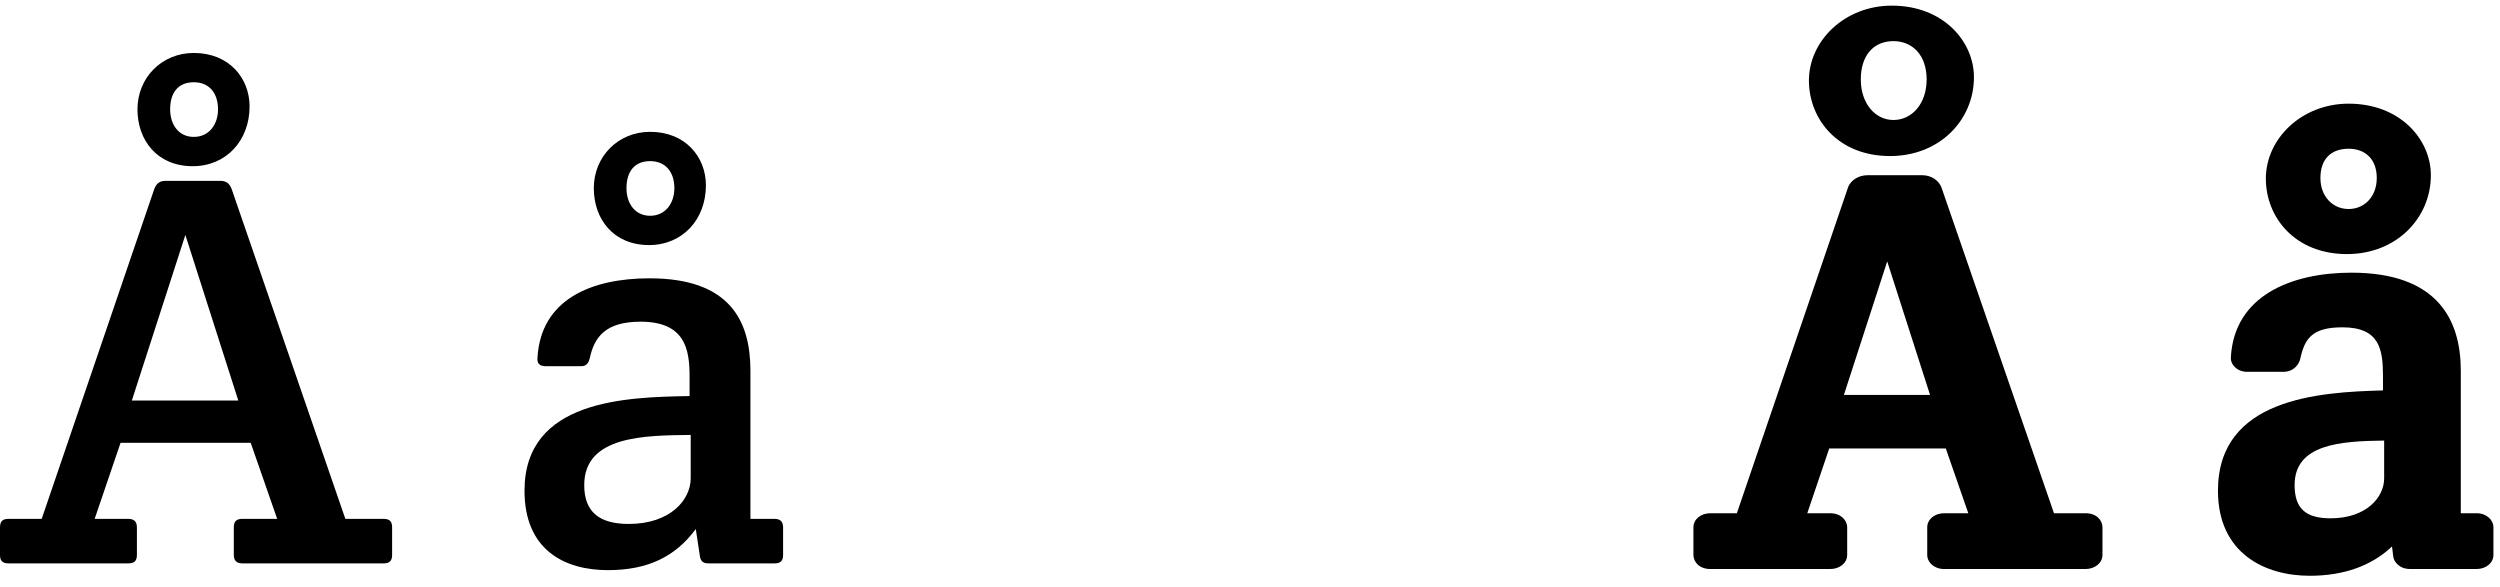
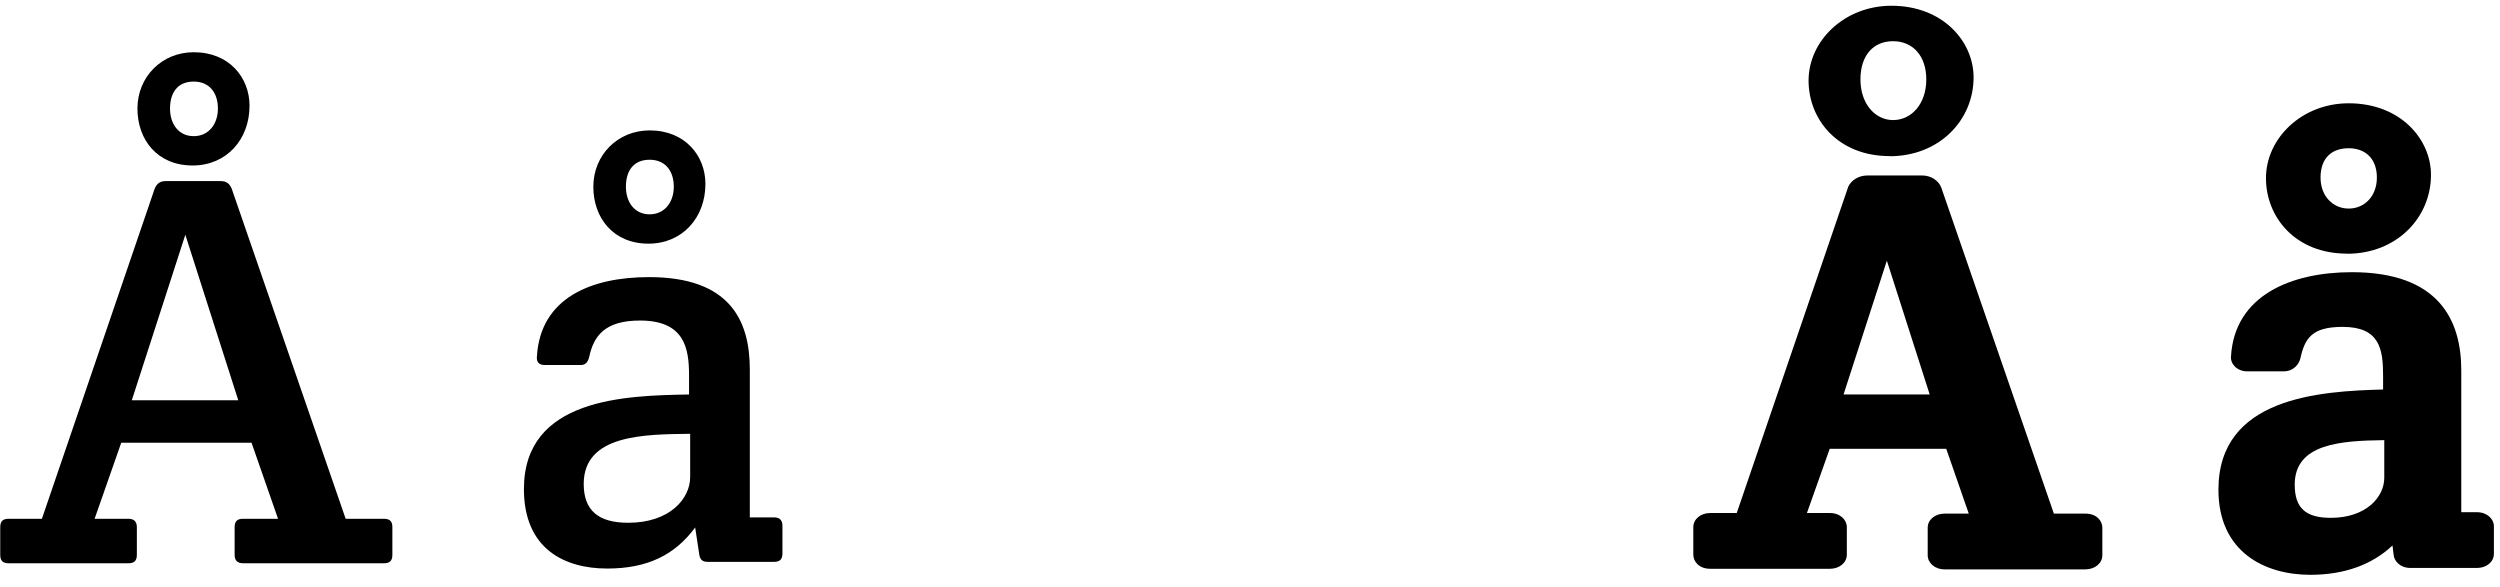
<svg xmlns="http://www.w3.org/2000/svg" viewBox="0 0 213 50">
-   <path d="m8.064 44.208h2.88c0.48 0 0.72 0.24 0.72 0.72v2.352c0 0.528-0.24 0.72-0.72 0.72h-10.224c-0.528 0-0.72-0.24-0.72-0.72v-2.352c0-0.528 0.24-0.72 0.72-0.72h2.832l9.6-28.128c0.192-0.48 0.48-0.672 0.96-0.672h4.656c0.48 0 0.768 0.192 0.96 0.672l9.696 28.128h3.264c0.528 0 0.72 0.24 0.72 0.72v2.352c0 0.528-0.24 0.72-0.72 0.72h-12.048c-0.48 0-0.72-0.24-0.72-0.72v-2.352c0-0.528 0.24-0.72 0.72-0.72h2.976l-2.256-6.48h-11.088zm3.168-10.08h9.072l-4.512-14.112zm5.184-19.968c-3.024 0-4.704-2.208-4.704-4.848 0-2.688 2.064-4.8 4.8-4.8 3.024 0 4.752 2.16 4.752 4.56 0 2.88-1.968 5.088-4.848 5.088zm0.096-7.152c-1.392 0-2.016 0.96-2.016 2.304 0 1.296 0.72 2.352 2.016 2.352s2.064-1.056 2.064-2.352c0-1.344-0.72-2.304-2.064-2.304zm42.24 26.736v-1.68c0-2.304-0.384-4.656-4.176-4.656-3.024 0-3.936 1.344-4.32 3.072-0.096 0.432-0.288 0.72-0.72 0.72h-3.072c-0.48 0-0.72-0.24-0.672-0.72 0.288-4.992 4.608-6.768 9.552-6.768 6.864 0 8.592 3.648 8.592 7.872v12.624h2.064c0.48 0 0.72 0.24 0.72 0.72v2.352c0 0.528-0.24 0.72-0.72 0.72h-5.664c-0.48 0-0.672-0.24-0.72-0.72l-0.336-2.208c-1.728 2.352-4.08 3.504-7.488 3.504-3.648 0-7.104-1.68-7.104-6.768 0-7.776 8.688-7.968 14.064-8.064zm0.096 7.008v-3.696c-3.888 0.048-9.072 0.048-9.072 4.272 0 2.256 1.248 3.312 3.792 3.312 3.552 0 5.28-2.064 5.28-3.888zm-3.552-19.872c-3.024 0-4.704-2.208-4.704-4.848 0-2.688 2.064-4.8 4.8-4.8 3.024 0 4.752 2.16 4.752 4.56 0 2.88-1.968 5.088-4.848 5.088zm0.096-7.152c-1.392 0-2.016 0.96-2.016 2.304 0 1.296 0.72 2.352 2.016 2.352s2.064-1.056 2.064-2.352c0-1.344-0.72-2.304-2.064-2.304z" />
-   <path d="m161.03 13.296c-4.41 0-6.91-3.12-6.91-6.432 0-3.408 3.07-6.384 7.06-6.384 4.41 0 7 3.072 7 6.096 0 3.648-2.92 6.72-7.15 6.72zm0.29-9.792c-1.68 0-2.78 1.2-2.78 3.264s1.24 3.456 2.78 3.456c1.58 0 2.83-1.392 2.83-3.456s-1.2-3.264-2.83-3.264zm-7.34 40.224h1.96c0.87 0 1.44 0.576 1.44 1.2v2.352c0 0.672-0.62 1.2-1.44 1.2h-10.22c-0.96 0-1.44-0.624-1.44-1.2v-2.352c0-0.672 0.62-1.2 1.44-1.2h2.26l9.5-27.84c0.24-0.528 0.86-0.96 1.63-0.96h4.66c0.77 0 1.39 0.432 1.63 1.008l9.6 27.792h2.69c0.96 0 1.44 0.624 1.44 1.2v2.352c0 0.672-0.63 1.2-1.44 1.2h-12.05c-0.86 0-1.44-0.576-1.44-1.2v-2.352c0-0.672 0.62-1.2 1.44-1.2h2.06l-1.92-5.52h-9.93zm3.12-10.08h7.34l-3.65-11.376zm42.86-12c-4.42 0-6.91-3.12-6.91-6.432 0-3.408 3.07-6.384 7.05-6.384 4.42 0 7.01 3.072 7.01 6.096 0 3.648-2.93 6.72-7.15 6.72zm0.14-8.976c-1.48 0-2.4 0.864-2.4 2.496 0 1.584 1.06 2.64 2.4 2.64 1.35 0 2.4-1.056 2.4-2.64 0-1.632-1-2.496-2.4-2.496zm2.93 20.592v-1.2c0-2.304-0.29-4.176-3.45-4.176-2.6 0-3.22 0.96-3.6 2.688-0.1 0.432-0.53 1.104-1.44 1.104h-3.08c-0.86 0-1.44-0.624-1.39-1.248 0.29-5.232 5.14-7.2 10.27-7.2 7.4 0 9.32 4.08 9.32 8.352v12.144h1.34c0.86 0 1.44 0.576 1.44 1.2v2.352c0 0.672-0.62 1.2-1.44 1.2h-5.66c-0.92 0-1.4-0.624-1.44-1.104l-0.1-0.816c-1.73 1.632-4.08 2.496-7.01 2.496-3.84 0-7.82-1.92-7.82-7.248 0-7.872 8.59-8.4 14.06-8.544zm0.1 7.488v-3.216c-3.7 0.048-7.63 0.288-7.63 3.792 0 2.016 0.96 2.832 3.07 2.832 3.02 0 4.56-1.776 4.56-3.408z" />
+   <path d="m8.06 44.2h2.88c0.48 0 0.72 0.24 0.72 0.72v2.35c0 0.528-0.24 0.72-0.72 0.72h-10.2c-0.528 0-0.72-0.24-0.72-0.72v-2.35c0-0.528 0.24-0.72 0.72-0.72h2.83l9.6-28.1c0.192-0.48 0.48-0.672 0.96-0.672h4.66c0.48 0 0.768 0.192 0.96 0.672l9.7 28.1h3.26c0.528 0 0.72 0.24 0.72 0.72v2.35c0 0.528-0.24 0.72-0.72 0.72h-12c-0.48 0-0.72-0.24-0.72-0.72v-2.35c0-0.528 0.24-0.72 0.72-0.72h2.98l-2.26-6.48h-11.1zm3.17-10.1h9.07l-4.51-14.1zm5.18-20c-3.02 0-4.7-2.21-4.7-4.85 0-2.69 2.06-4.8 4.8-4.8 3.02 0 4.75 2.16 4.75 4.56 0 2.88-1.97 5.09-4.85 5.09zm0.096-7.15c-1.39 0-2.02 0.96-2.02 2.3 0 1.3 0.72 2.35 2.02 2.35s2.06-1.06 2.06-2.35c0-1.34-0.72-2.3-2.06-2.3zm42.2 26.7v-1.68c0-2.3-0.384-4.66-4.18-4.66-3.02 0-3.94 1.34-4.32 3.07-0.096 0.432-0.288 0.72-0.72 0.72h-3.07c-0.48 0-0.72-0.24-0.672-0.72 0.288-4.99 4.61-6.77 9.55-6.77 6.86 0 8.59 3.65 8.59 7.87v12.6h2.06c0.48 0 0.72 0.24 0.72 0.72v2.35c0 0.528-0.24 0.72-0.72 0.72h-5.66c-0.48 0-0.672-0.24-0.72-0.72l-0.336-2.21c-1.73 2.35-4.08 3.5-7.49 3.5-3.65 0-7.1-1.68-7.1-6.77 0-7.78 8.69-7.97 14.1-8.06zm0.096 7.01v-3.7c-3.89 0.048-9.07 0.048-9.07 4.27 0 2.26 1.25 3.31 3.79 3.31 3.55 0 5.28-2.06 5.28-3.89zm-3.55-19.9c-3.02 0-4.7-2.21-4.7-4.85 0-2.69 2.06-4.8 4.8-4.8 3.02 0 4.75 2.16 4.75 4.56 0 2.88-1.97 5.09-4.85 5.09zm0.096-7.15c-1.39 0-2.02 0.96-2.02 2.3 0 1.3 0.72 2.35 2.02 2.35s2.06-1.06 2.06-2.35c0-1.34-0.72-2.3-2.06-2.3z" />
+   <path d="m161 13.3c-4.41 0-6.91-3.12-6.91-6.43 0-3.41 3.07-6.38 7.06-6.38 4.41 0 7 3.07 7 6.1 0 3.65-2.92 6.72-7.15 6.72zm0.29-9.79c-1.68 0-2.78 1.2-2.78 3.26s1.24 3.46 2.78 3.46c1.58 0 2.83-1.39 2.83-3.46s-1.2-3.26-2.83-3.26zm-7.34 40.2h1.96c0.87 0 1.44 0.576 1.44 1.2v2.35c0 0.672-0.62 1.2-1.44 1.2h-10.2c-0.96 0-1.44-0.624-1.44-1.2v-2.35c0-0.672 0.62-1.2 1.44-1.2h2.26l9.5-27.8c0.24-0.528 0.86-0.96 1.63-0.96h4.66c0.77 0 1.39 0.432 1.63 1.01l9.6 27.8h2.69c0.96 0 1.44 0.624 1.44 1.2v2.35c0 0.672-0.63 1.2-1.44 1.2h-12c-0.86 0-1.44-0.576-1.44-1.2v-2.35c0-0.672 0.62-1.2 1.44-1.2h2.06l-1.92-5.52h-9.93zm3.12-10.1h7.34l-3.65-11.4zm42.9-12c-4.42 0-6.91-3.12-6.91-6.43 0-3.41 3.07-6.38 7.05-6.38 4.42 0 7.01 3.07 7.01 6.1 0 3.65-2.93 6.72-7.15 6.72zm0.14-8.98c-1.48 0-2.4 0.864-2.4 2.5 0 1.58 1.06 2.64 2.4 2.64 1.35 0 2.4-1.06 2.4-2.64 0-1.63-1-2.5-2.4-2.5zm2.93 20.6v-1.2c0-2.3-0.29-4.18-3.45-4.18-2.6 0-3.22 0.96-3.6 2.69-0.1 0.432-0.53 1.1-1.44 1.1h-3.08c-0.86 0-1.44-0.624-1.39-1.25 0.29-5.23 5.14-7.2 10.3-7.2 7.4 0 9.32 4.08 9.32 8.35v12.1h1.34c0.86 0 1.44 0.576 1.44 1.2v2.35c0 0.672-0.62 1.2-1.44 1.2h-5.66c-0.92 0-1.4-0.624-1.44-1.1l-0.1-0.816c-1.73 1.63-4.08 2.5-7.01 2.5-3.84 0-7.82-1.92-7.82-7.25 0-7.87 8.59-8.4 14.1-8.54zm0.1 7.49v-3.22c-3.7 0.048-7.63 0.288-7.63 3.79 0 2.02 0.96 2.83 3.07 2.83 3.02 0 4.56-1.78 4.56-3.41z" />
</svg>
